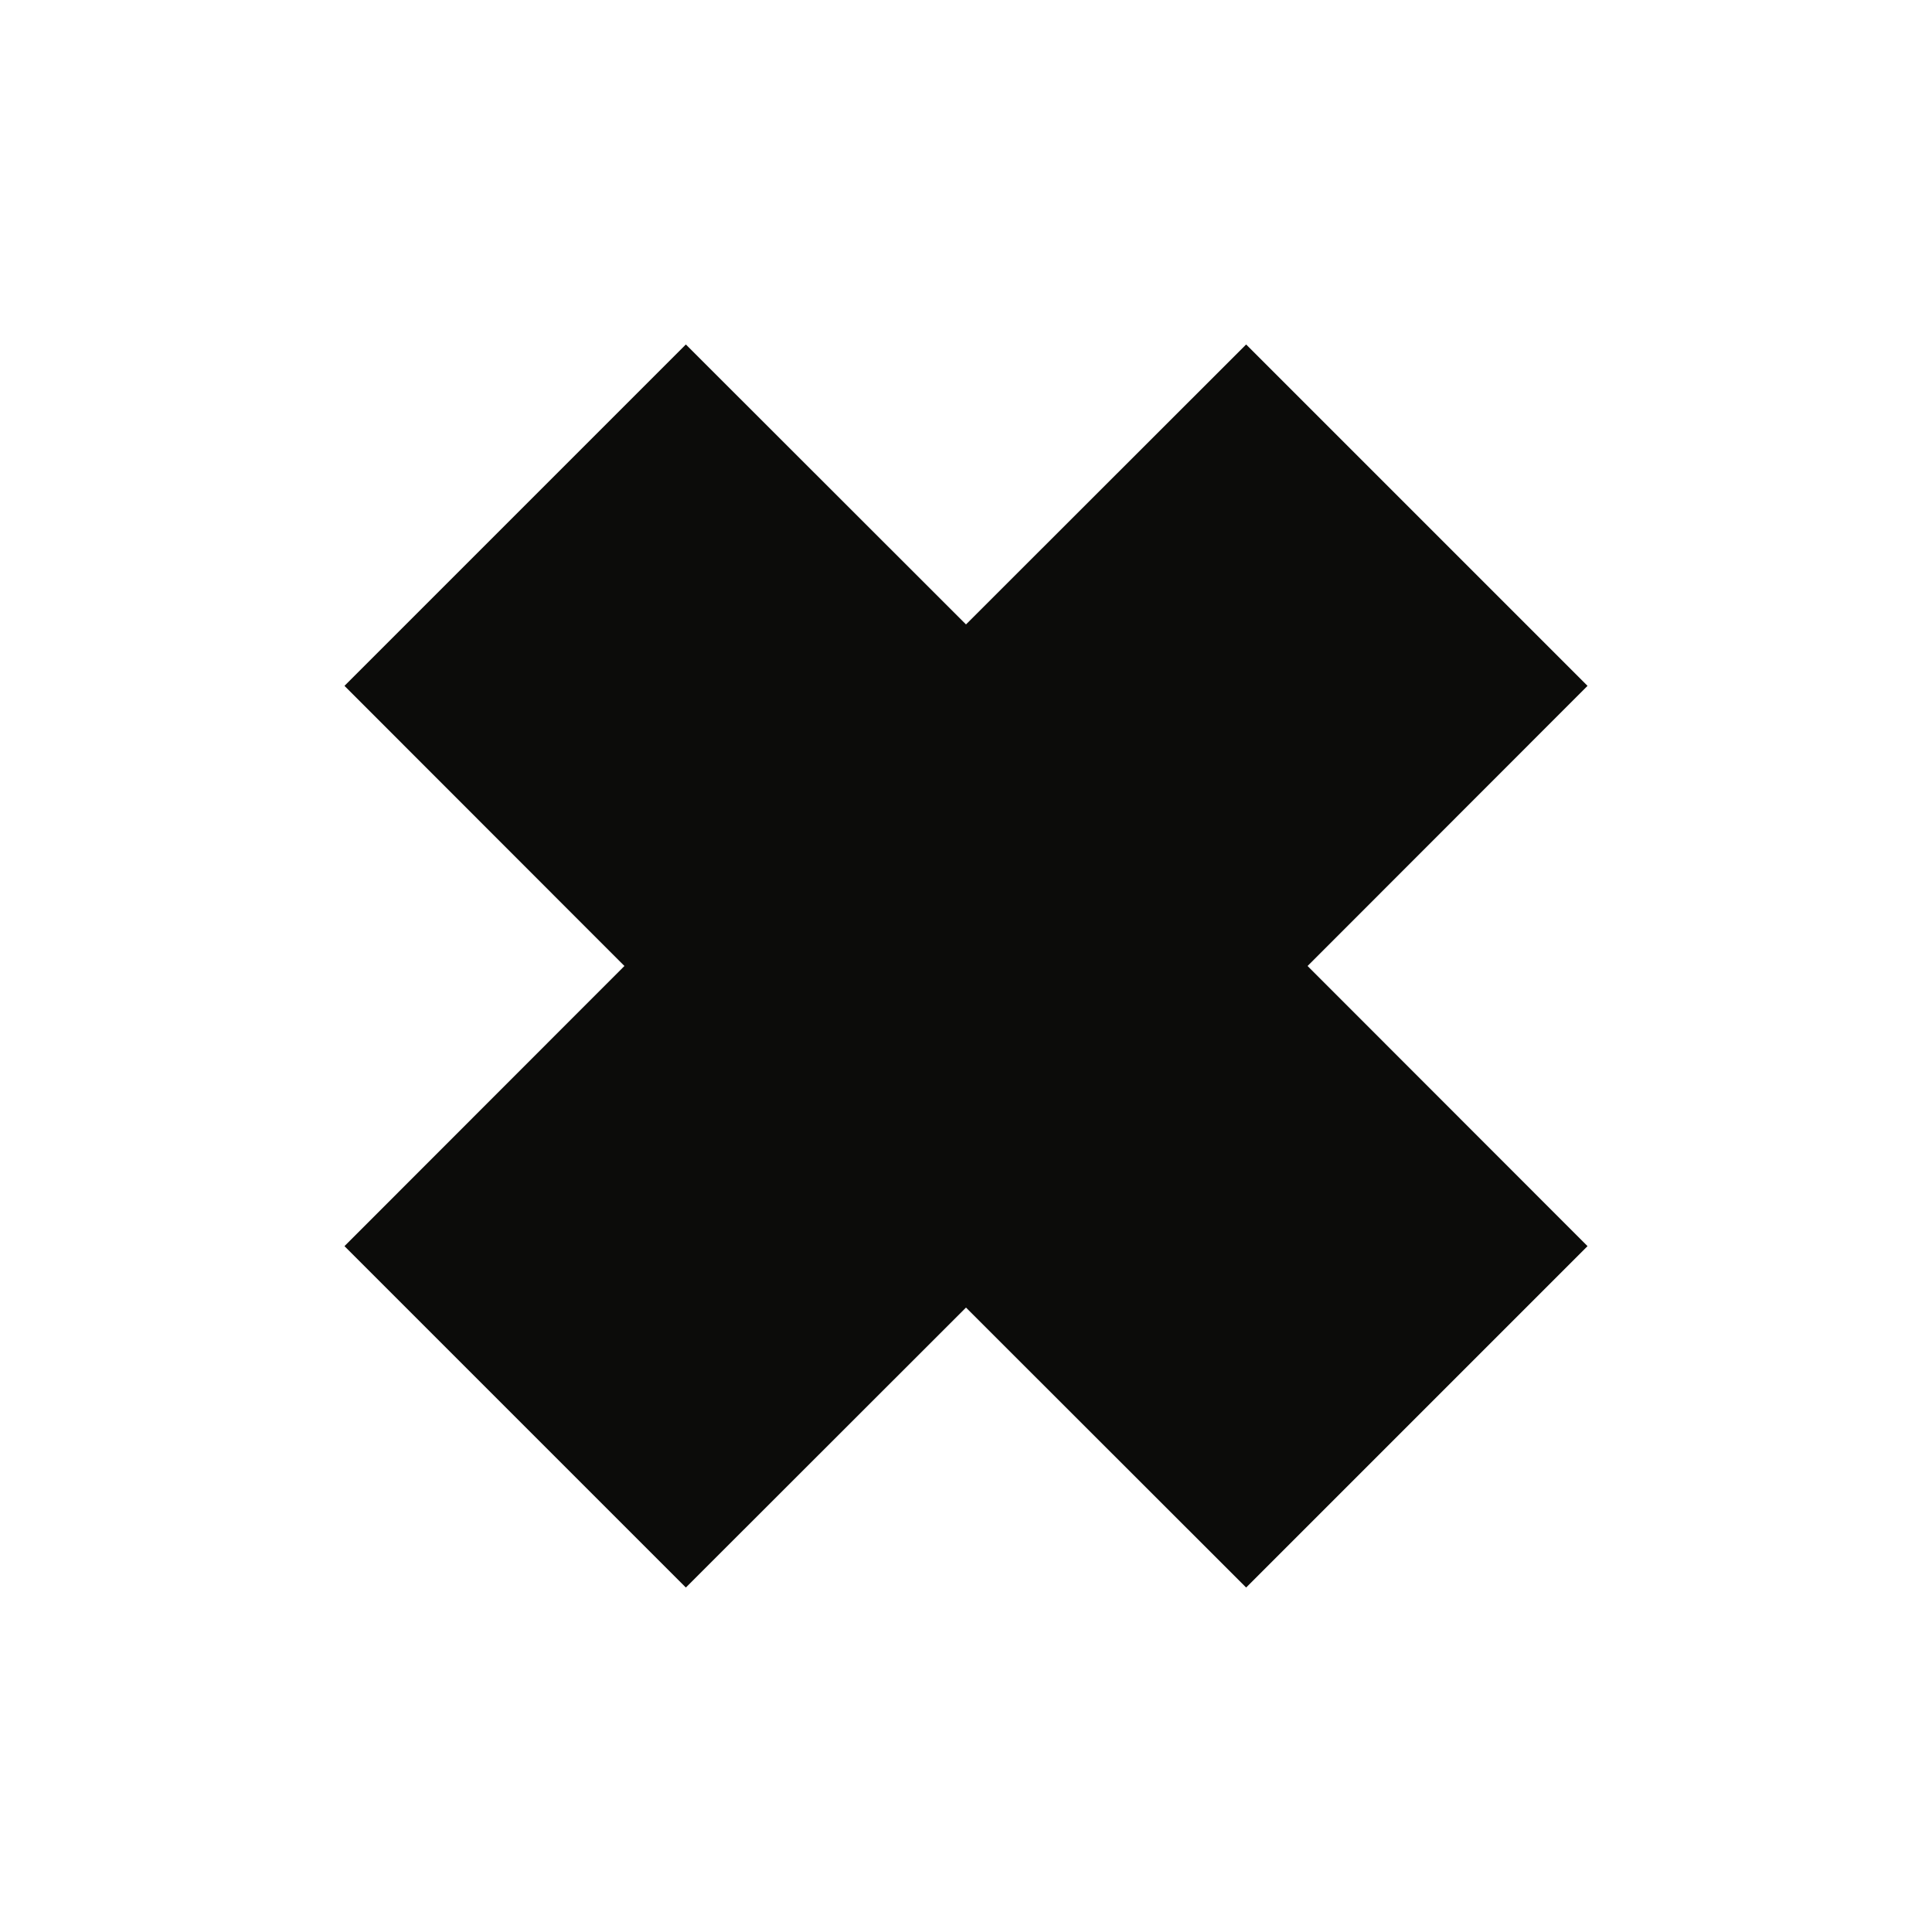
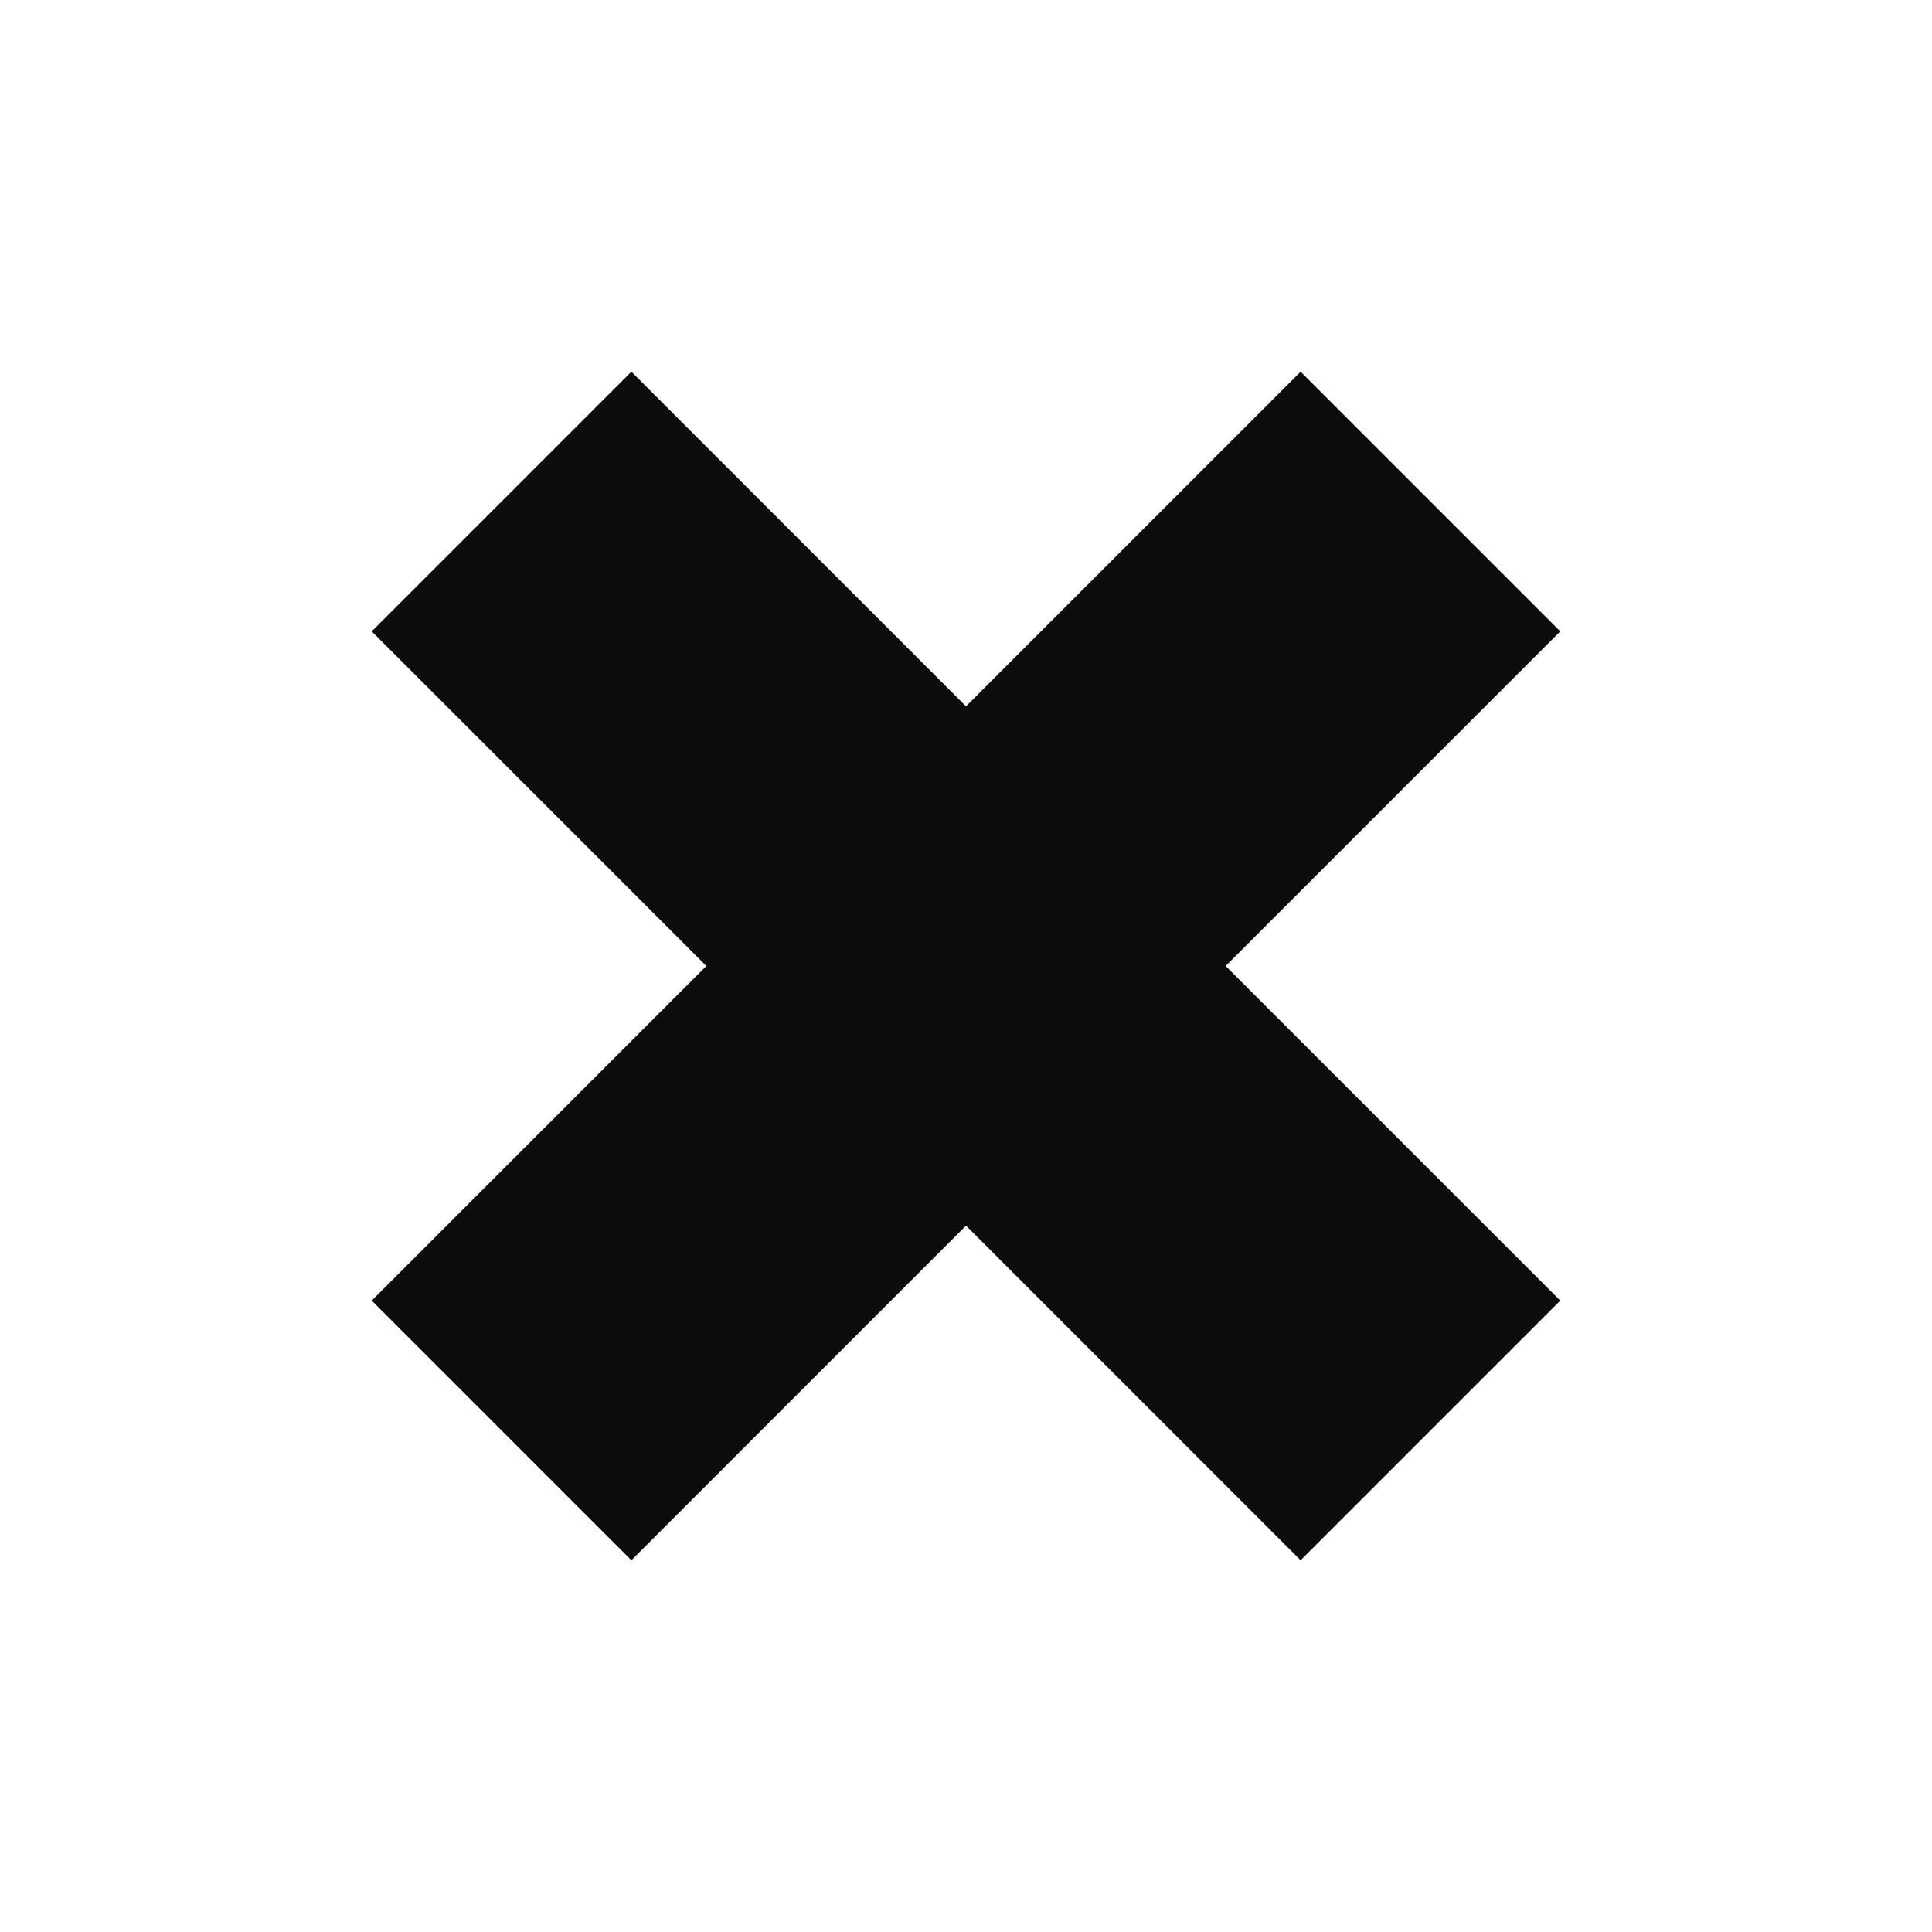
<svg xmlns="http://www.w3.org/2000/svg" viewBox="0 0 100 100" width="100" height="100">
-   <path d="M50 32.32 L64.5 17.83 L82.17 35.5 L67.68 50 L82.17 64.5 L64.5 82.17 L50 67.68 L35.5 82.17 L17.83 64.5 L32.32 50 L17.83 35.5 L35.5 17.83 Z" fill="#0c0c0a" />
+   <path d="M50 36.56 L67.32 19.24 L80.76 32.68 L63.44 50 L80.76 67.32 L67.32 80.76 L50 63.44 L32.68 80.76 L19.24 67.32 L36.56 50 L19.24 32.68 L32.68 19.24 Z" fill="#0c0c0a" />
</svg>
